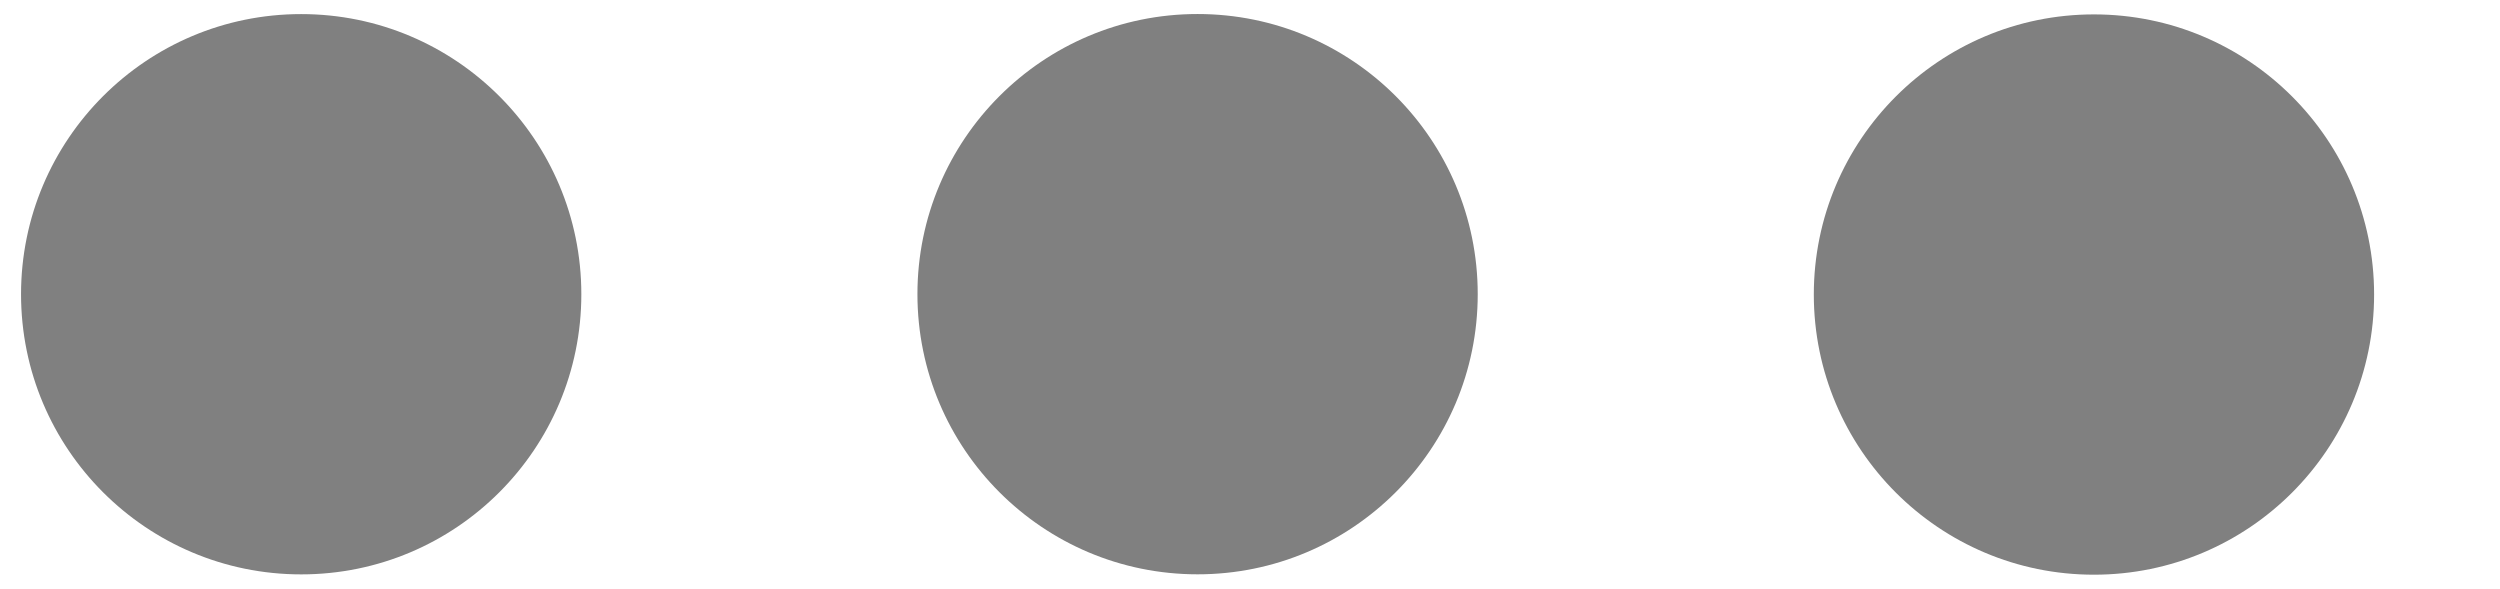
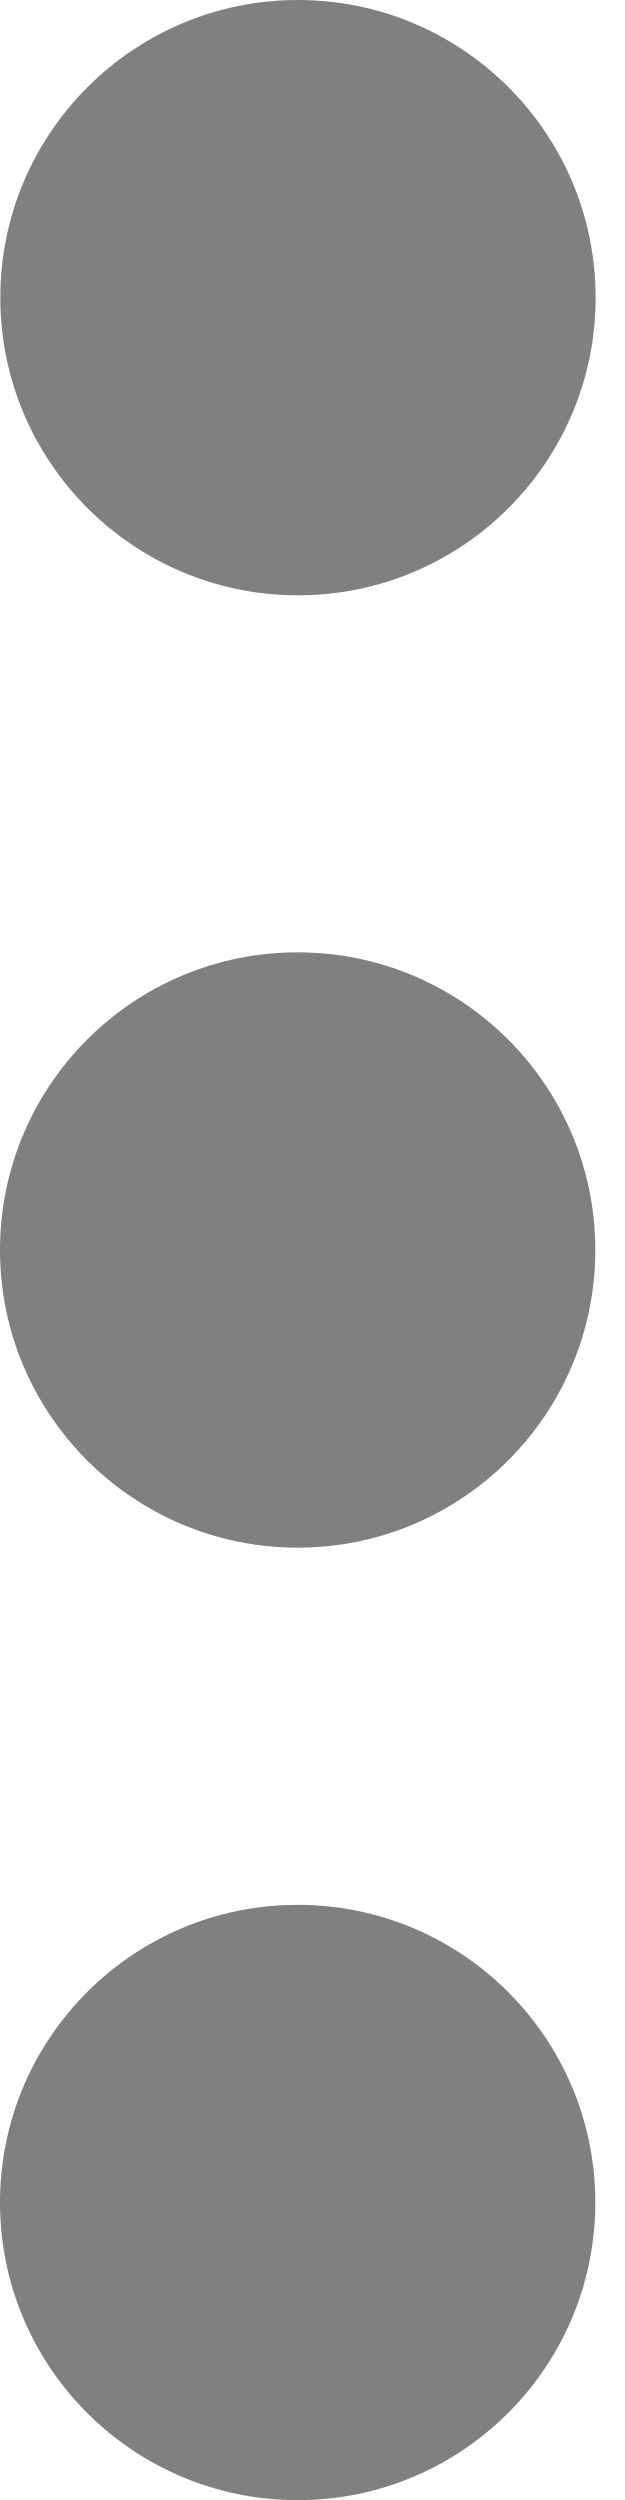
- <svg xmlns="http://www.w3.org/2000/svg" width="17" height="4" viewBox="0 0 17 4" fill="none">
-   <circle cx="14.239" cy="2.002" r="1.905" transform="rotate(90 14.2385 2.00242)" fill="#808080" />
-   <circle cx="8.143" cy="2" r="1.905" transform="rotate(90 8.14309 2.00046)" fill="#808080" />
-   <circle cx="2.048" cy="2" r="1.905" transform="rotate(90 2.04763 2.00046)" fill="#808080" />
+ <svg xmlns="http://www.w3.org/2000/svg" width="4" height="16" viewBox="0 0 4 16" fill="none">
+   <circle cx="1.907" cy="1.905" r="1.905" fill="#808080" />
+   <circle cx="1.905" cy="8" r="1.905" fill="#808080" />
+   <circle cx="1.905" cy="14.096" r="1.905" fill="#808080" />
</svg>
